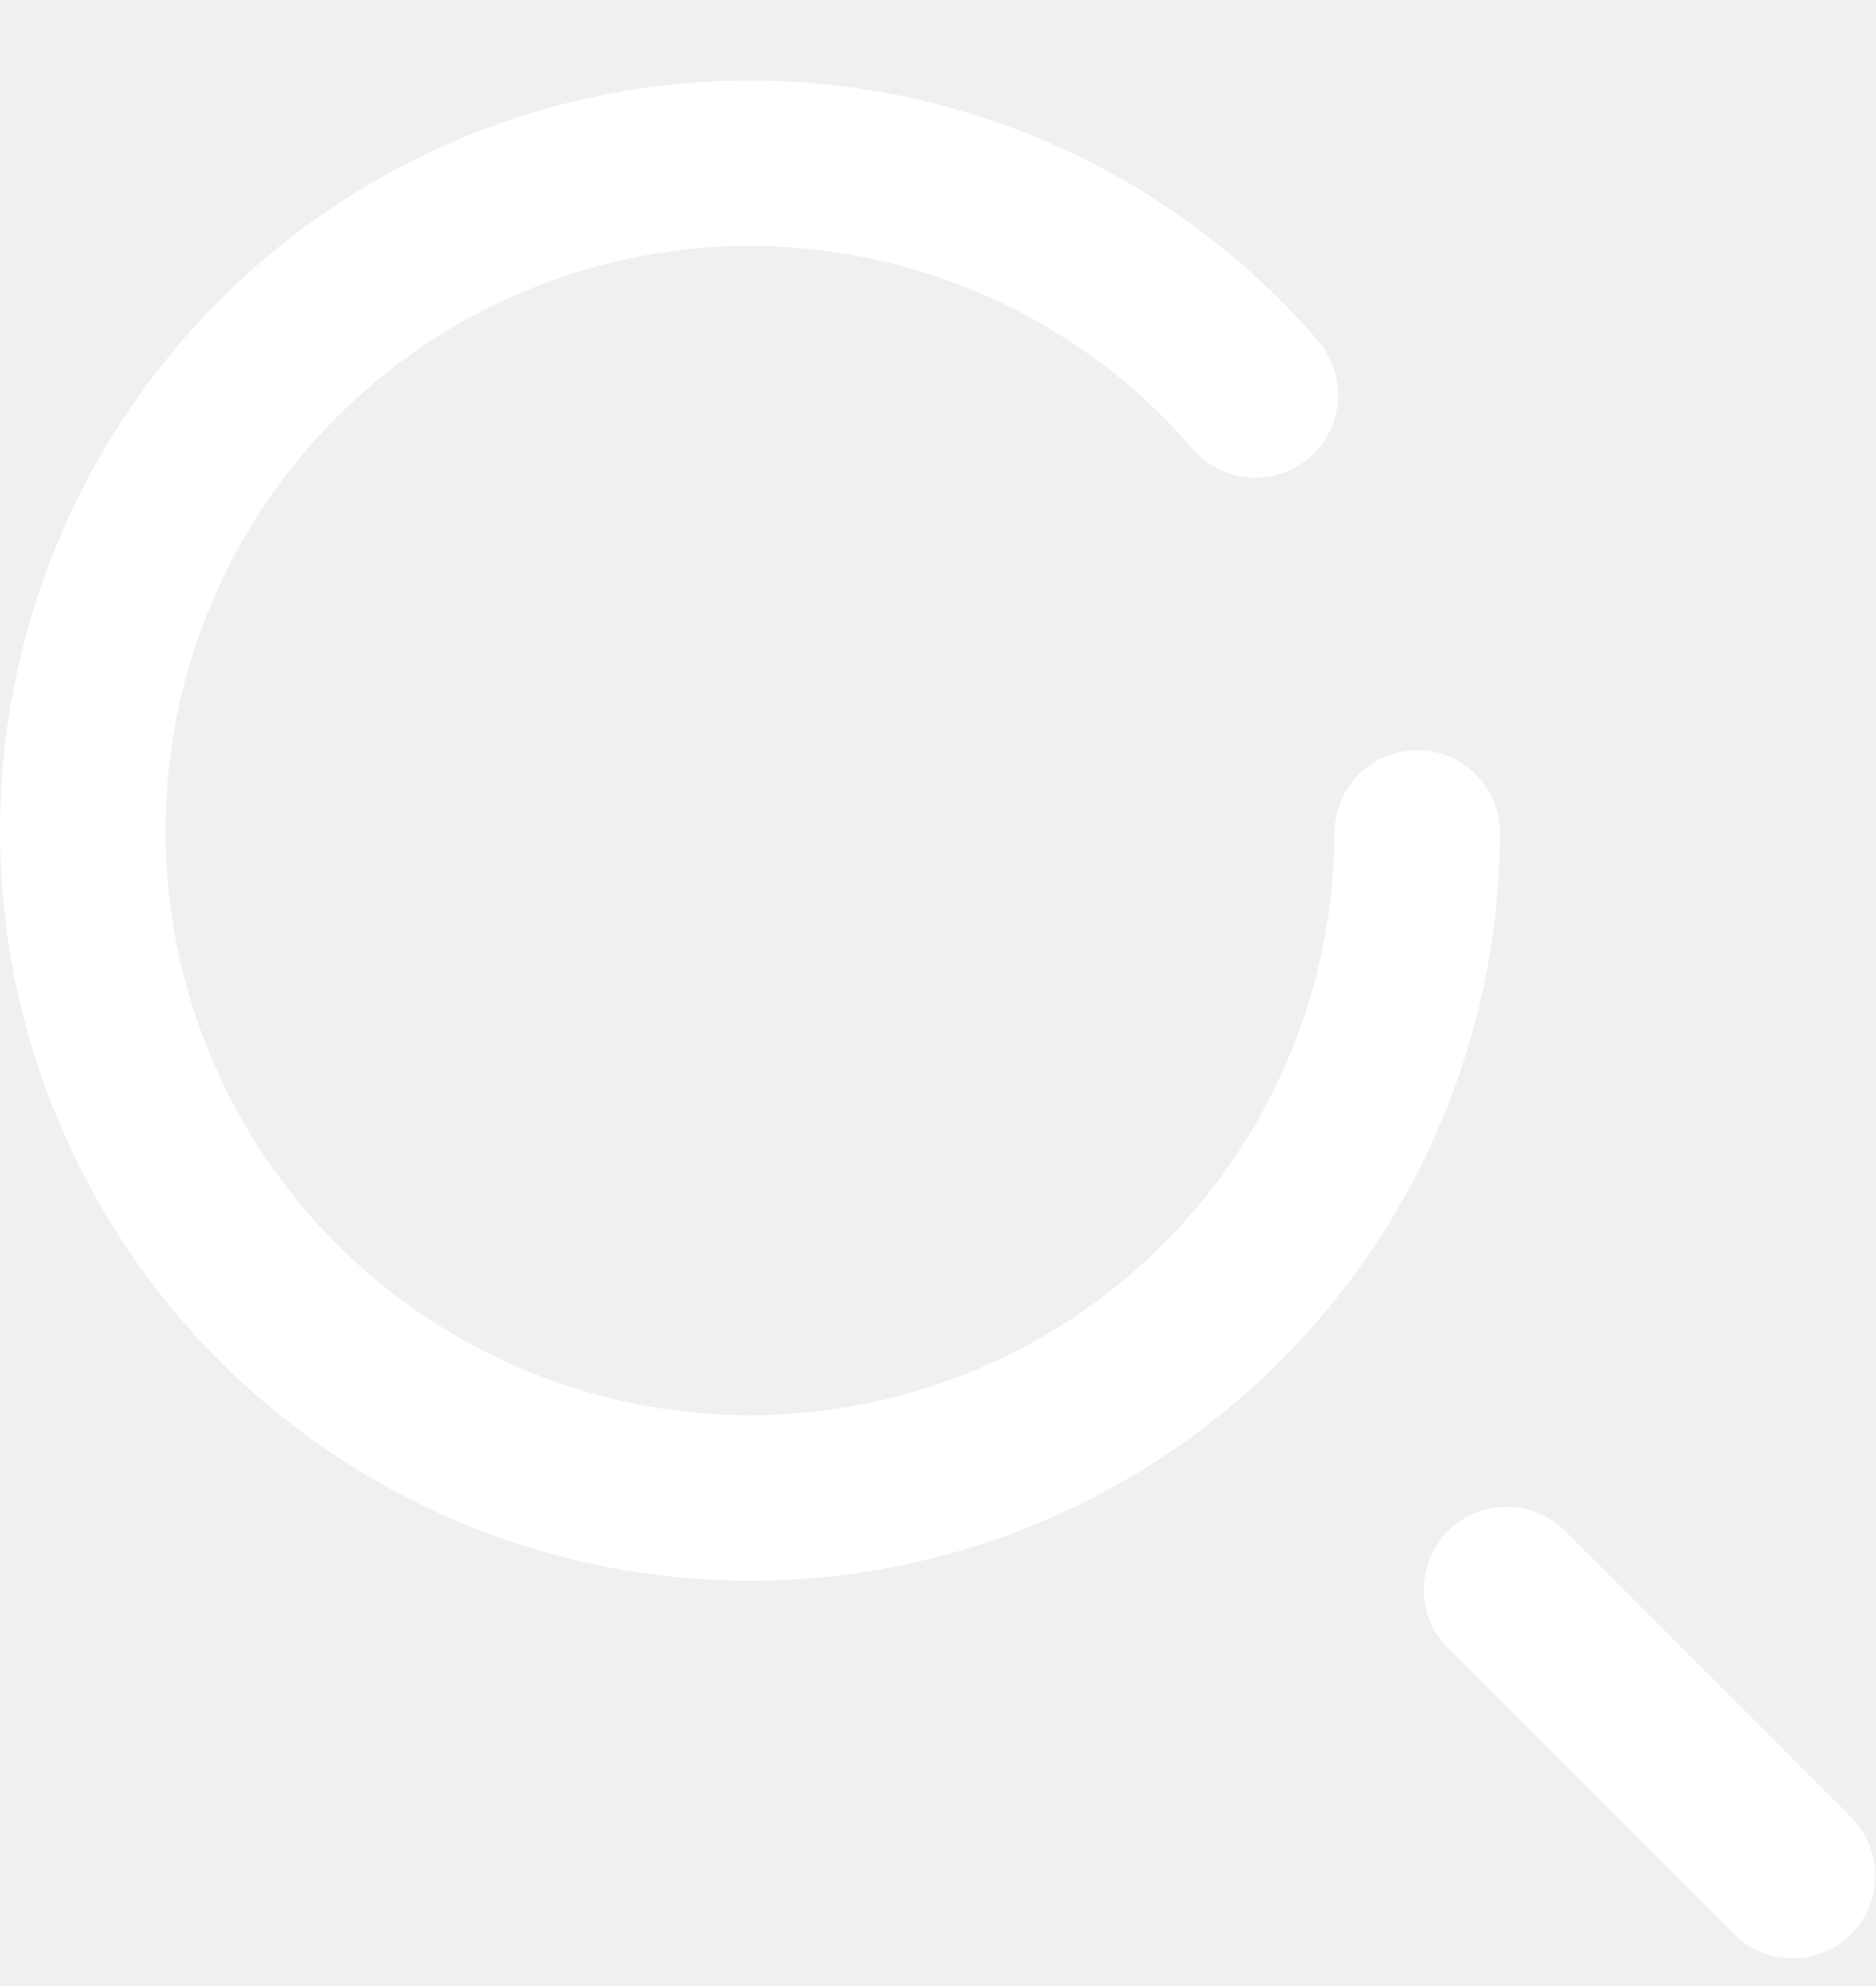
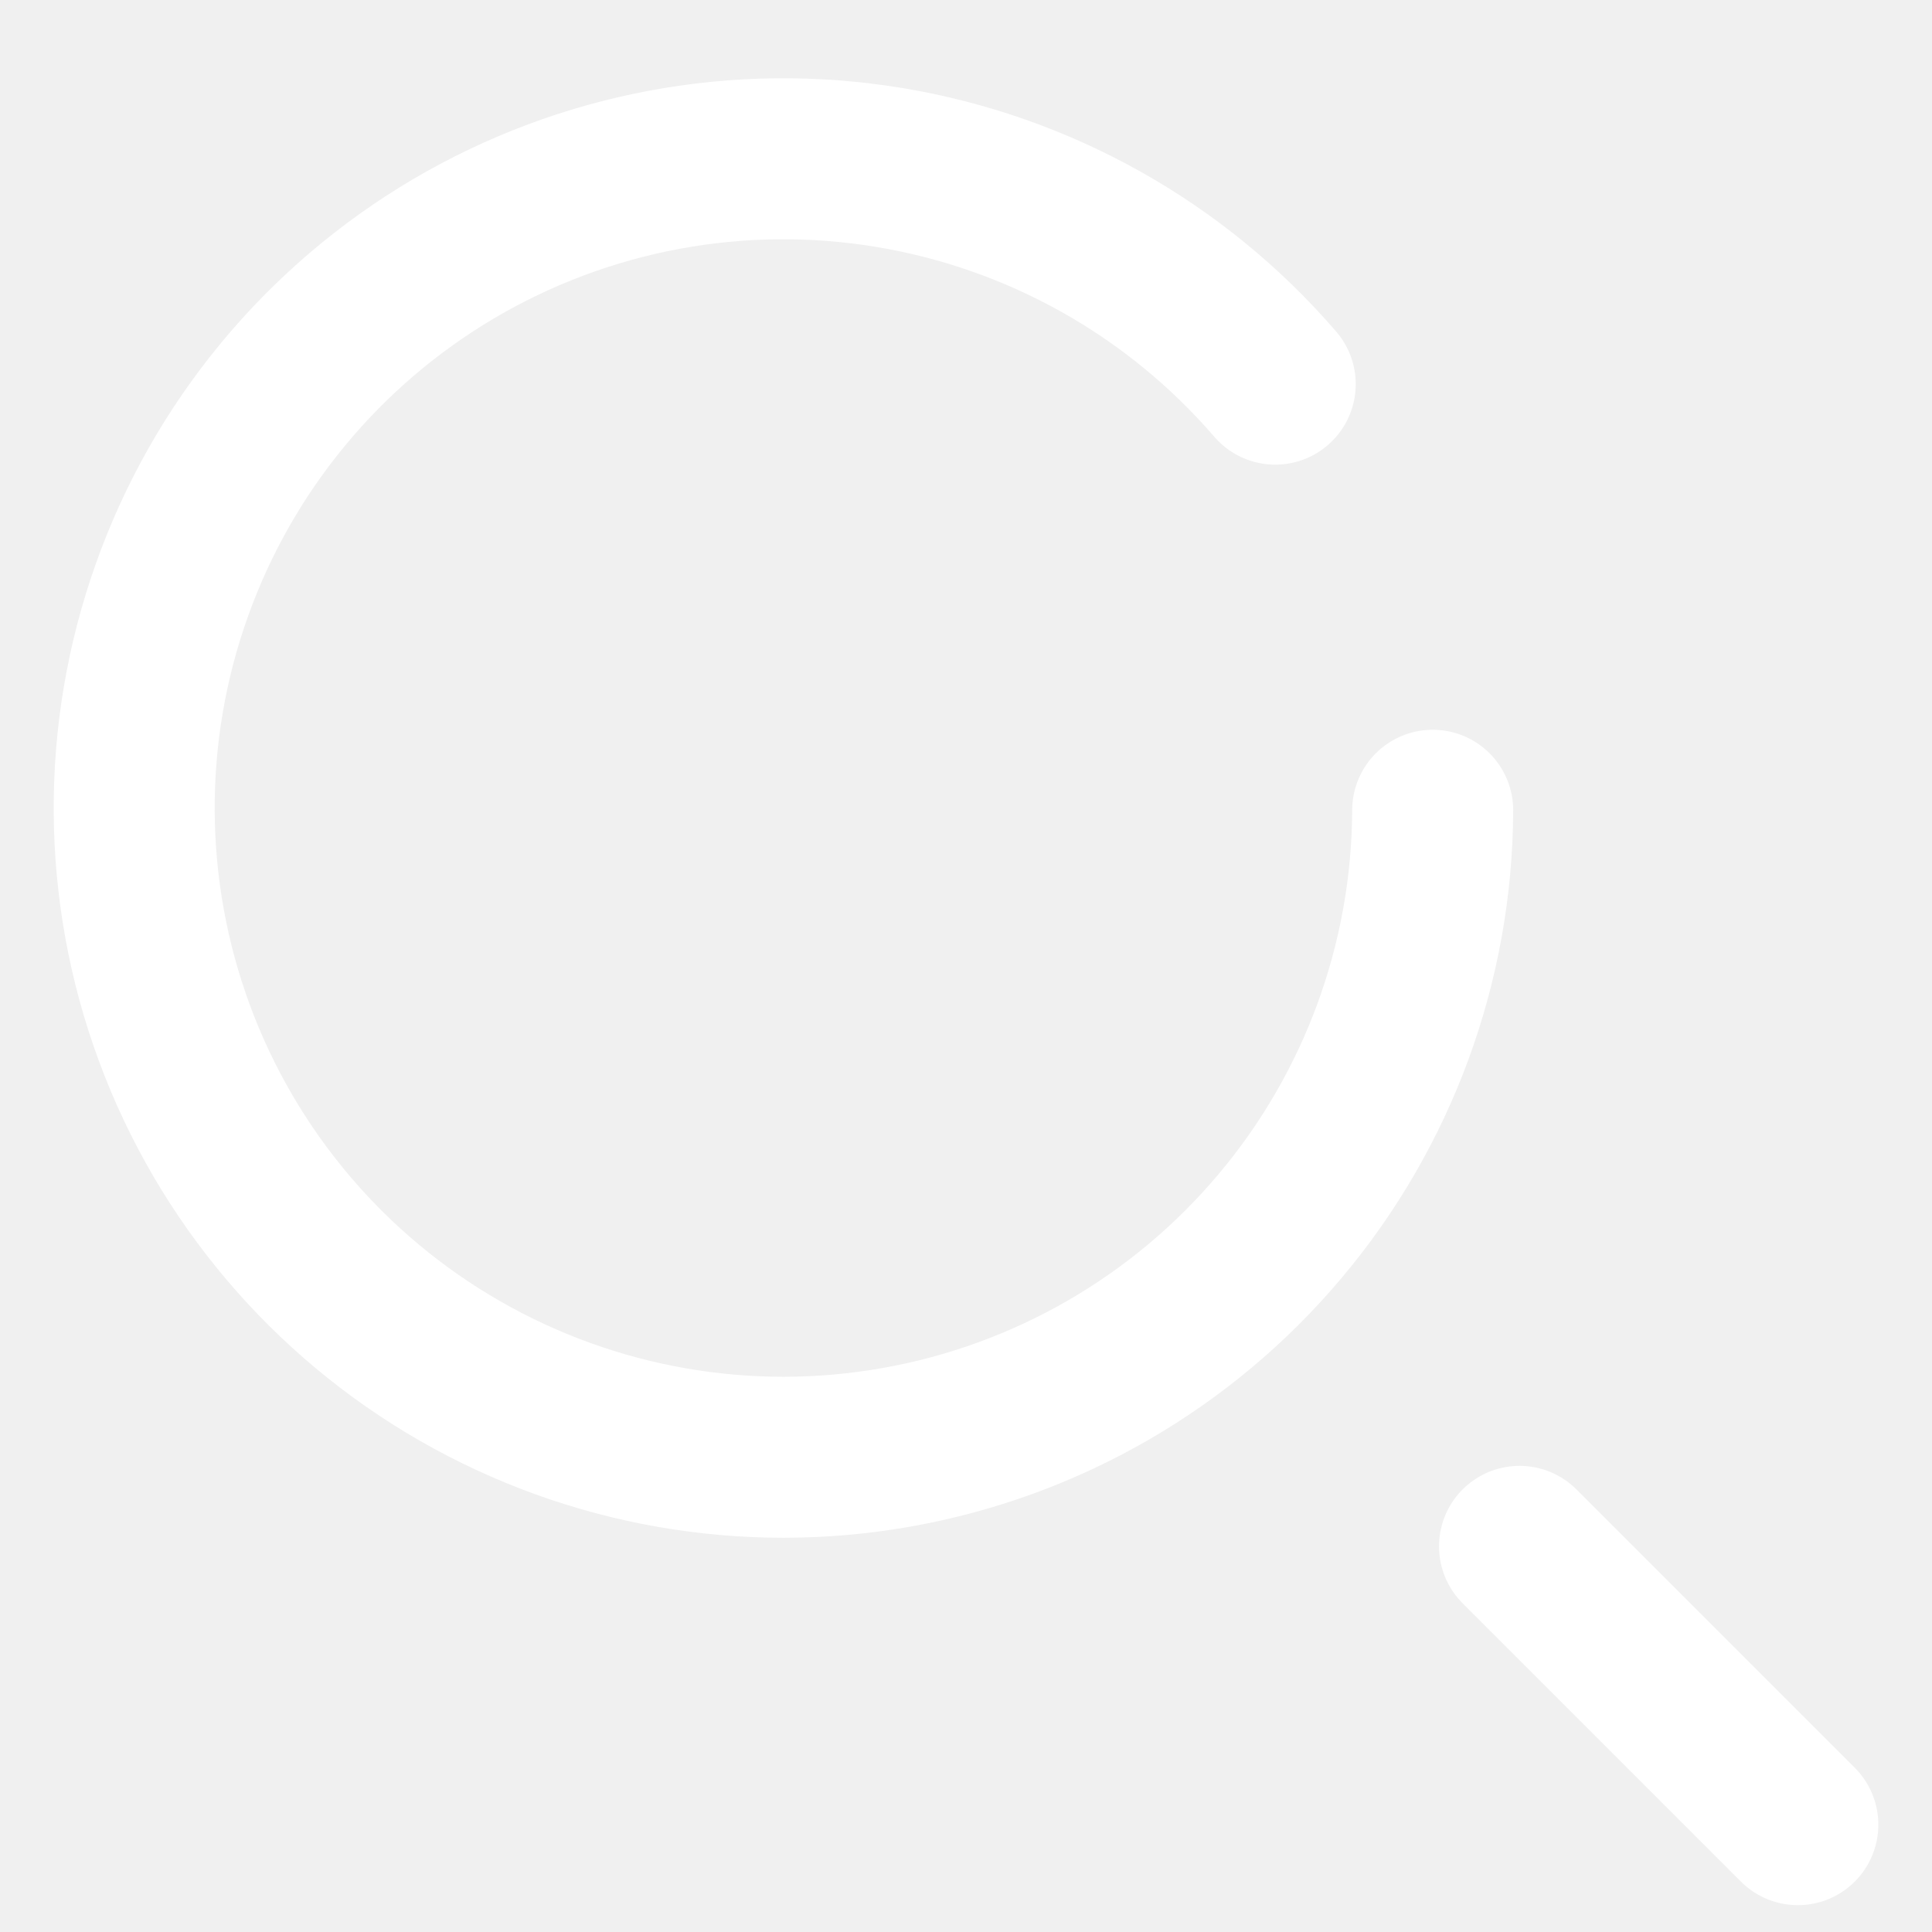
- <svg xmlns="http://www.w3.org/2000/svg" width="17" height="18" viewBox="0 0 17 18" fill="none">
+ <svg xmlns="http://www.w3.org/2000/svg" width="15" height="15" viewBox="0 0 17 18" fill="none">
  <path d="M16.25 17L13.657 14.407" stroke="white" stroke-width="1.5" stroke-miterlimit="10" stroke-linecap="round" />
  <path d="M12.848 7.549C12.843 8.966 12.34 10.338 11.427 11.422C10.515 12.507 9.25 13.237 7.854 13.484C6.458 13.732 5.019 13.48 3.789 12.775C2.559 12.07 1.616 10.955 1.125 9.625C0.634 8.295 0.625 6.835 1.101 5.499C1.576 4.163 2.506 3.037 3.727 2.317C4.949 1.597 6.384 1.329 7.783 1.56C9.182 1.791 10.455 2.505 11.381 3.579" stroke="white" stroke-width="1.5" stroke-miterlimit="10" stroke-linecap="round" />
</svg>
